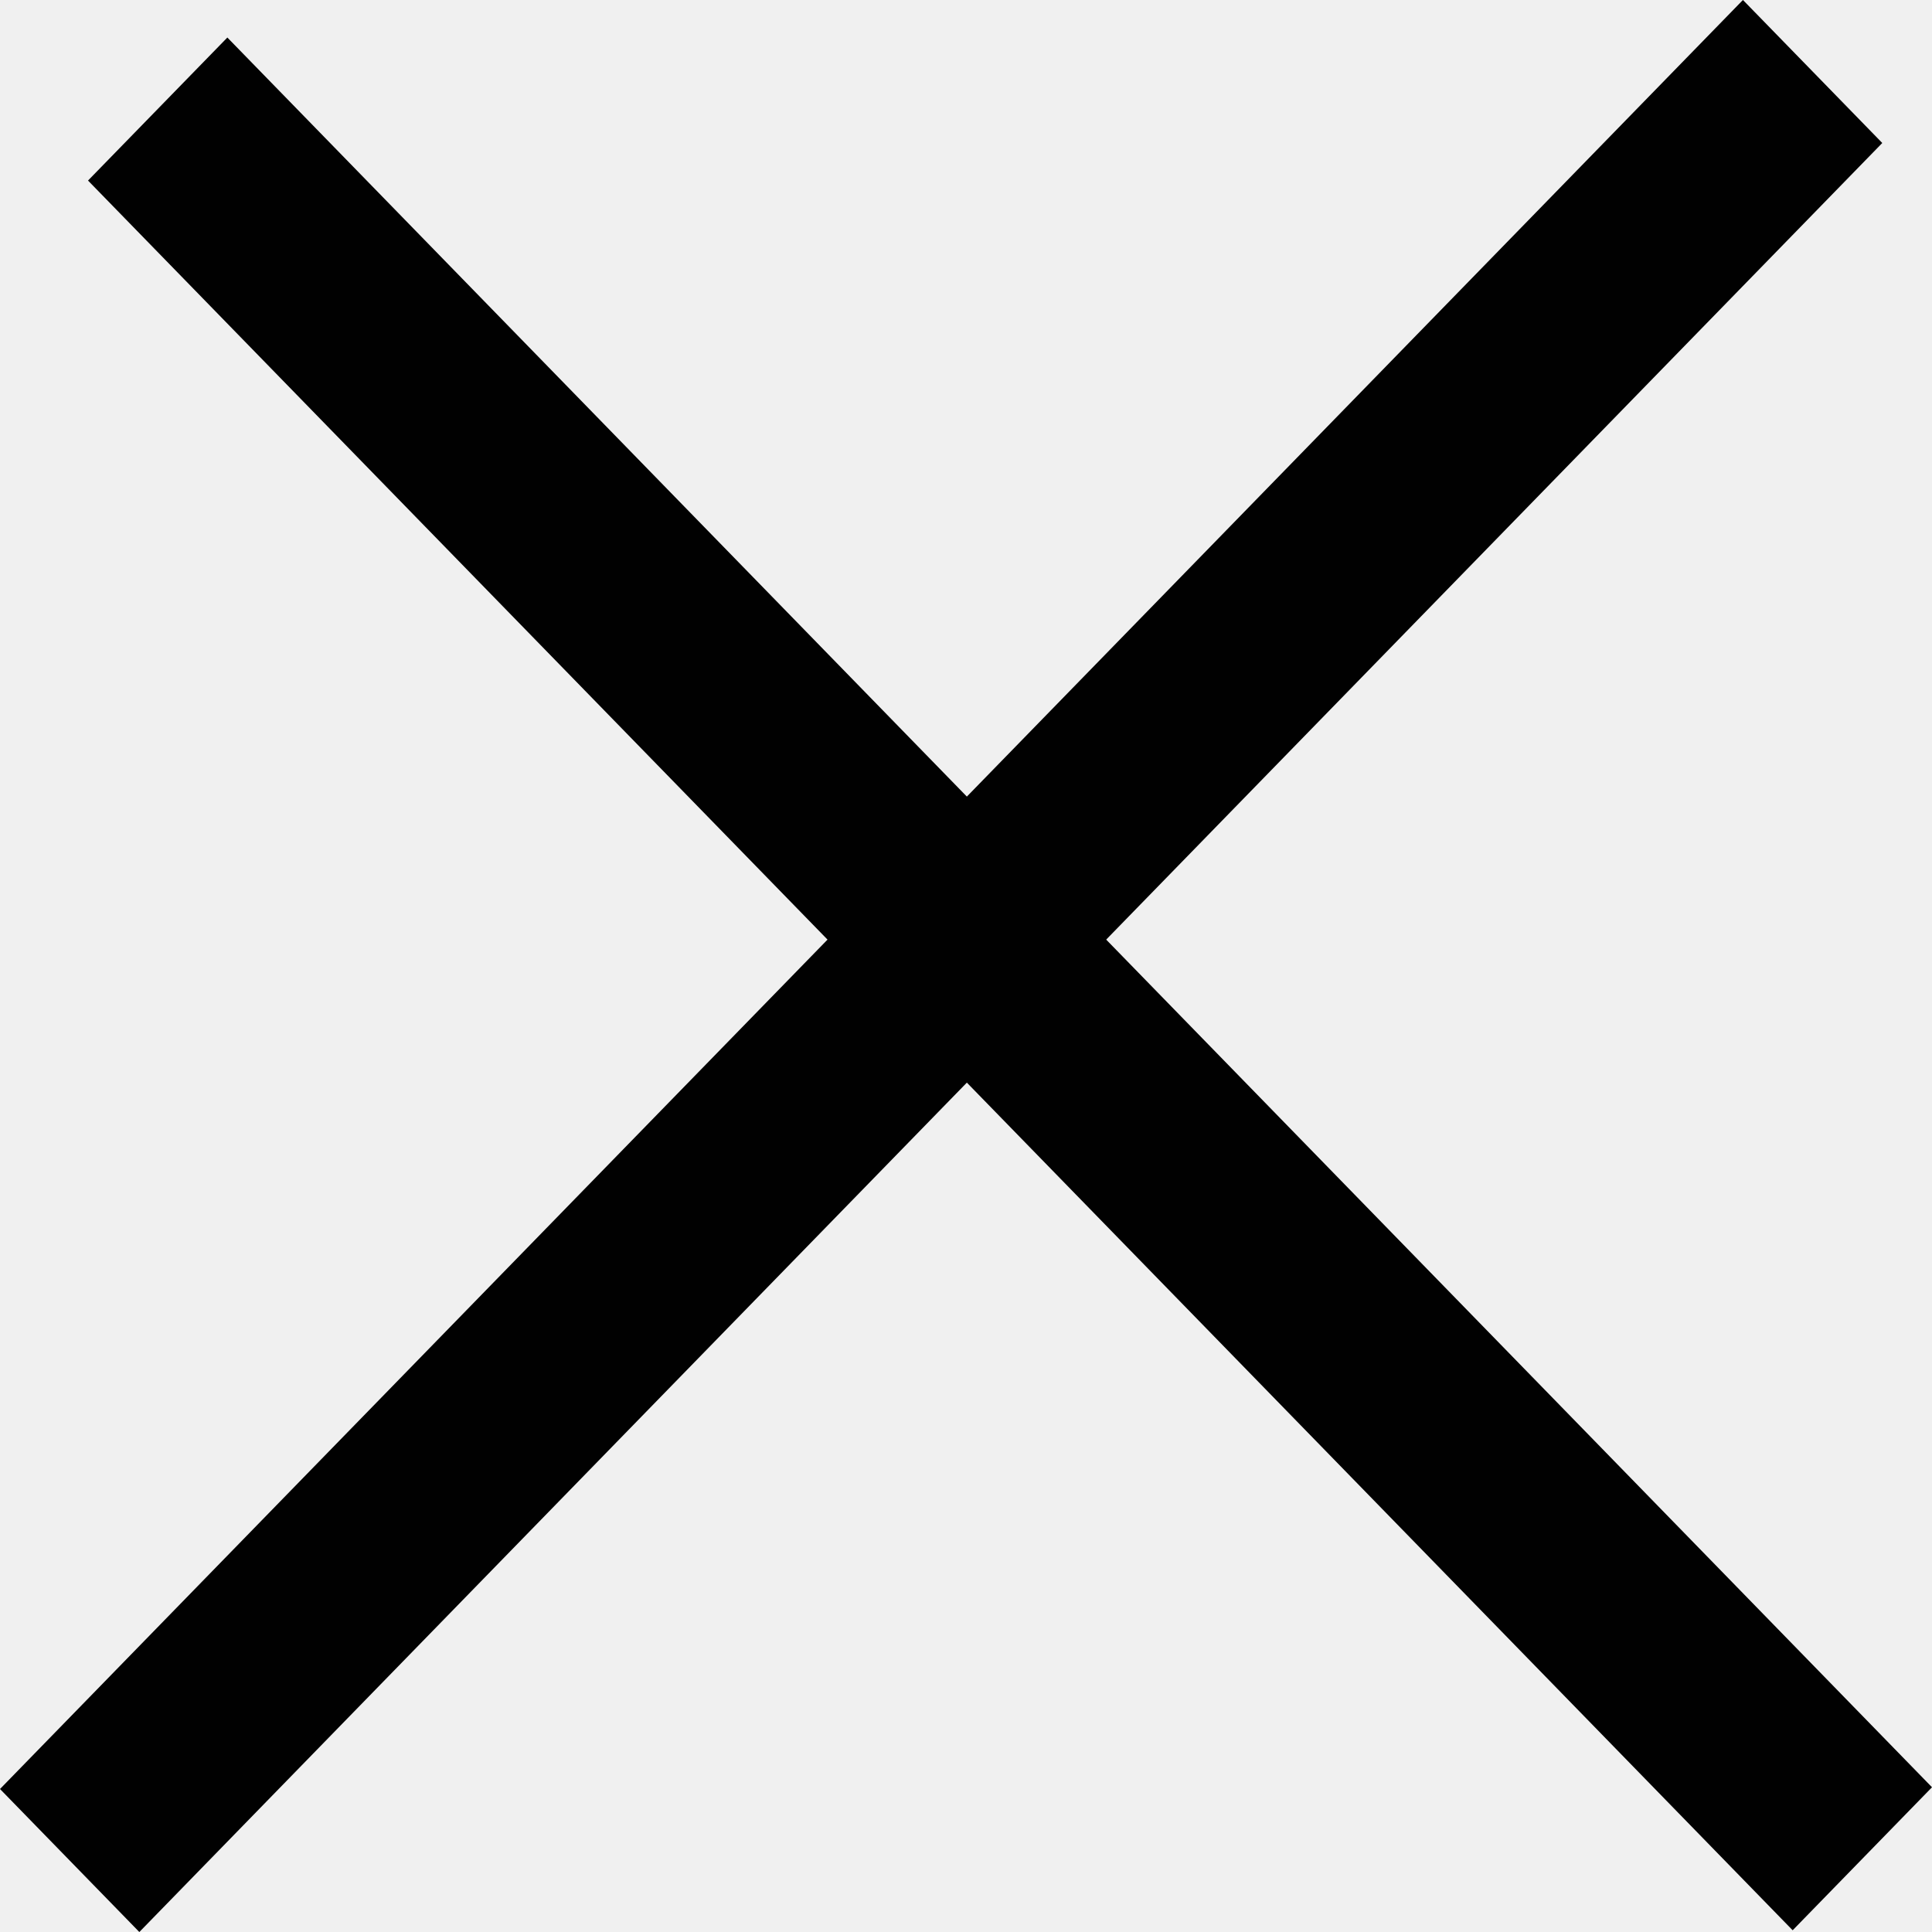
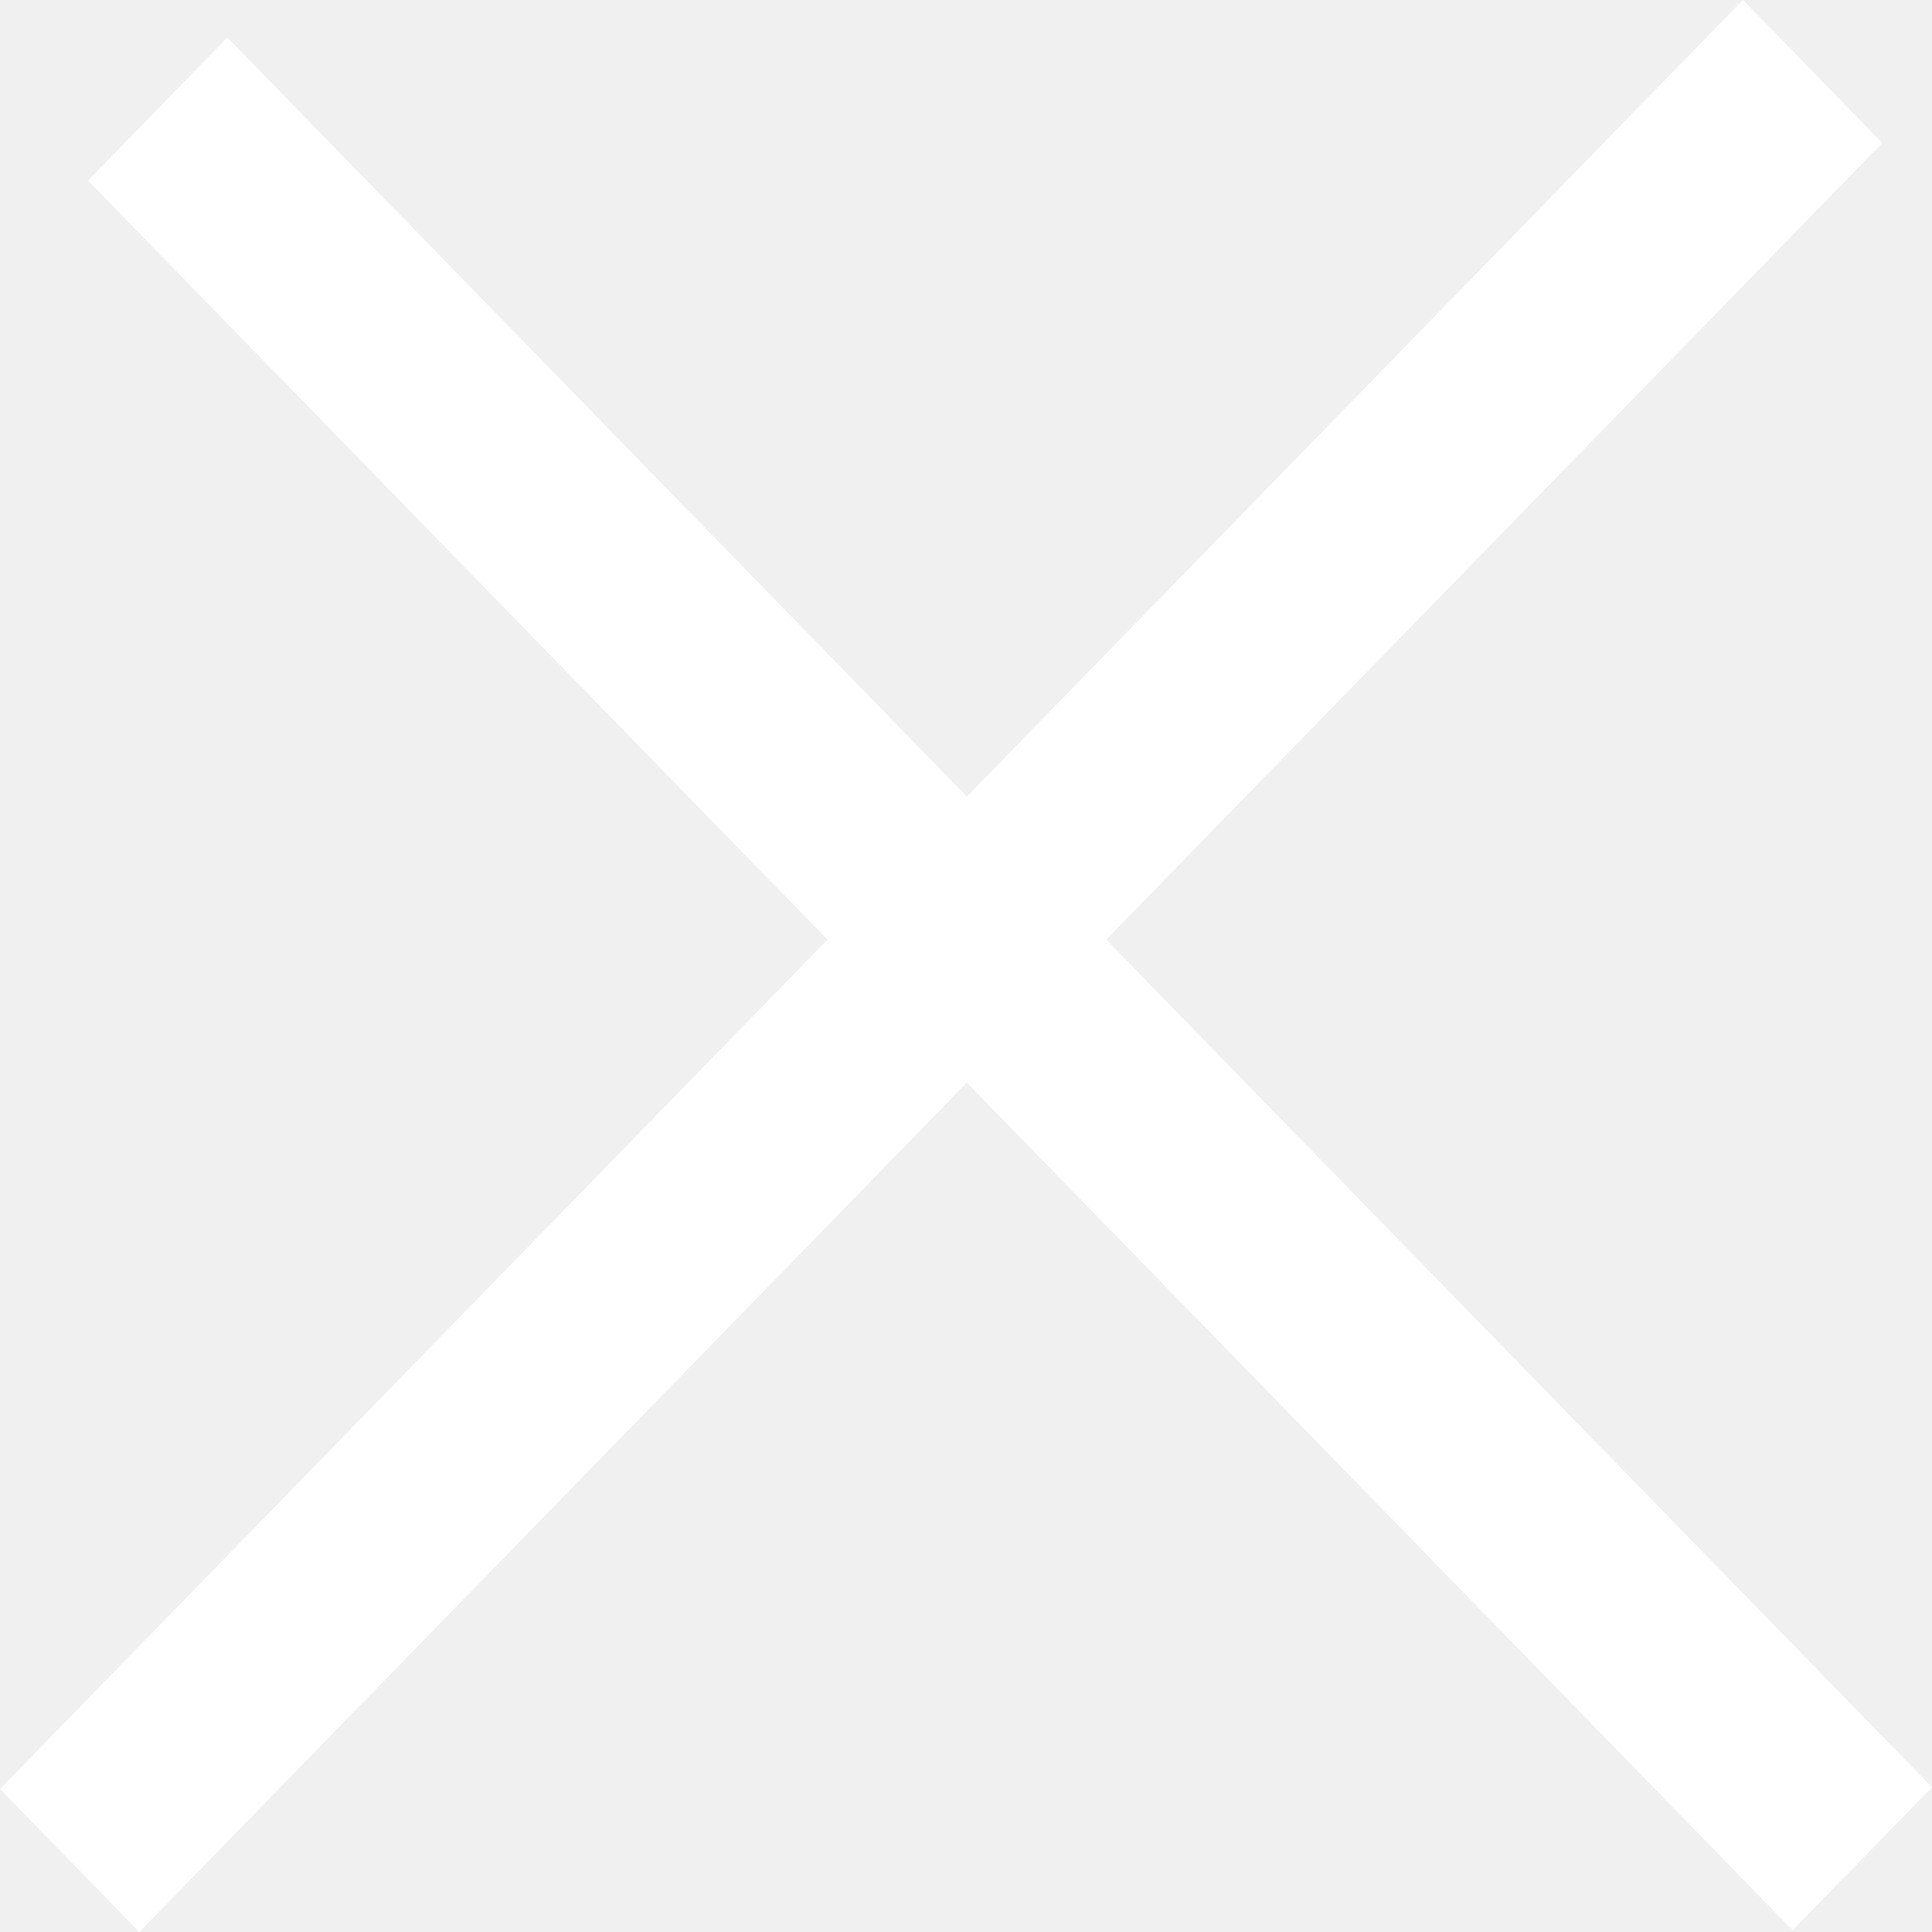
<svg xmlns="http://www.w3.org/2000/svg" width="20" height="20" viewBox="0 0 20 20" fill="none">
-   <rect width="25.288" height="2.067" transform="matrix(0.69782 0.716273 -0.69782 0.716273 2.35352 0.388474)" fill="#010101" />
-   <rect width="25.856" height="2.067" transform="matrix(0.69782 -0.716273 0.69782 0.716273 0 18.5197)" fill="#010101" />
+   <rect width="25.288" height="2.067" transform="matrix(0.69782 0.716273 -0.69782 0.716273 2.35352 0.388474)" fill="#fff" />
+   <rect width="25.856" height="2.067" transform="matrix(0.69782 -0.716273 0.69782 0.716273 0 18.5197)" fill="#fff" />
</svg>
